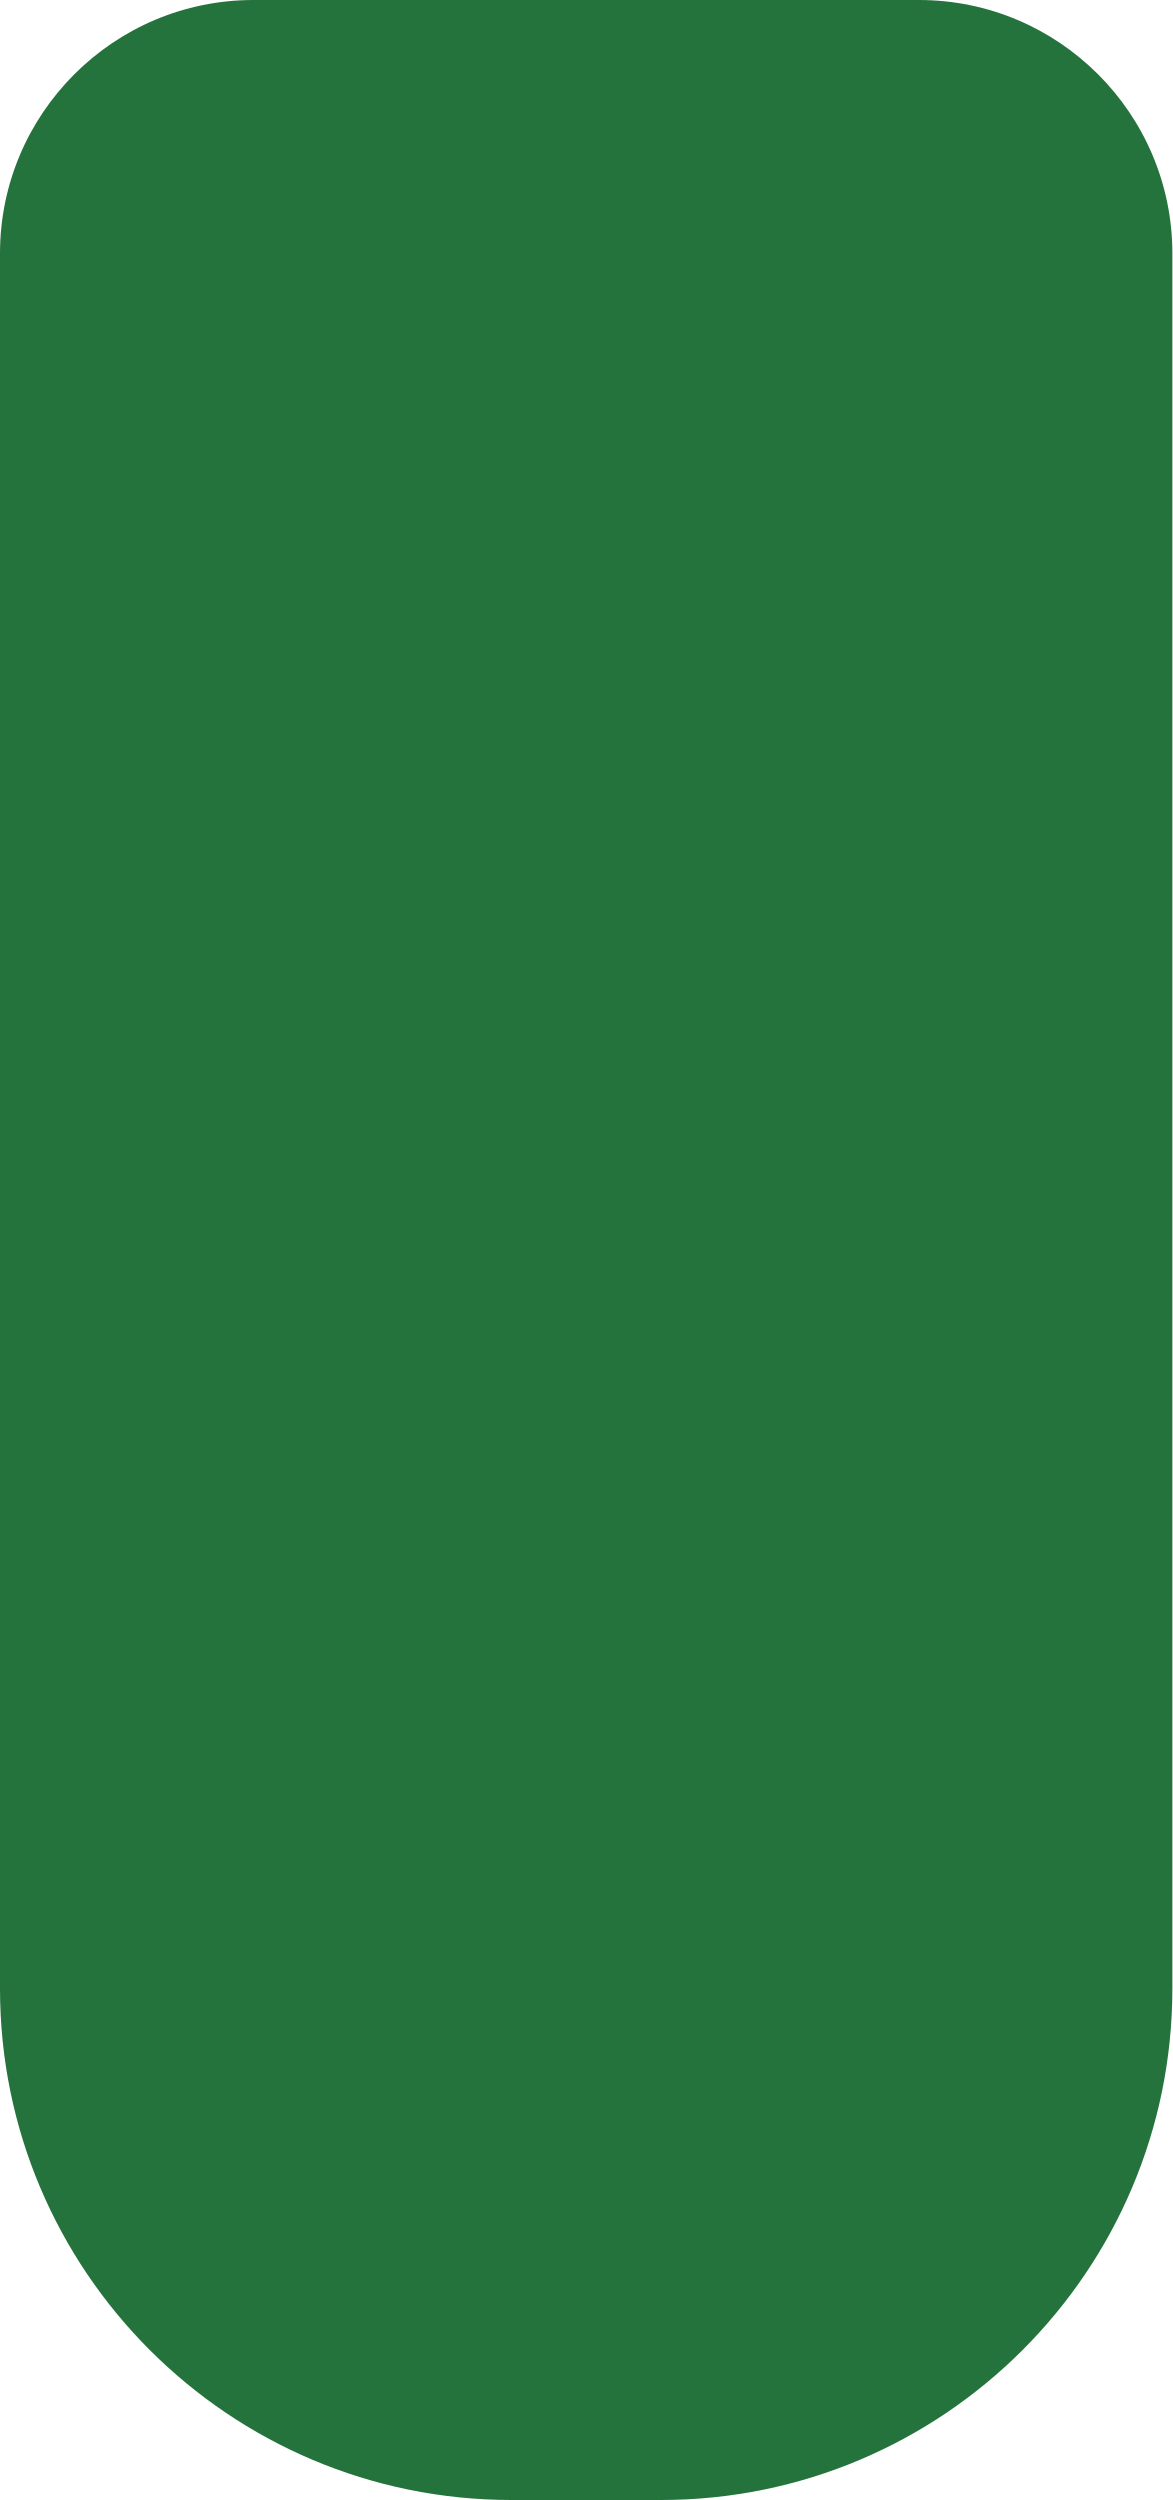
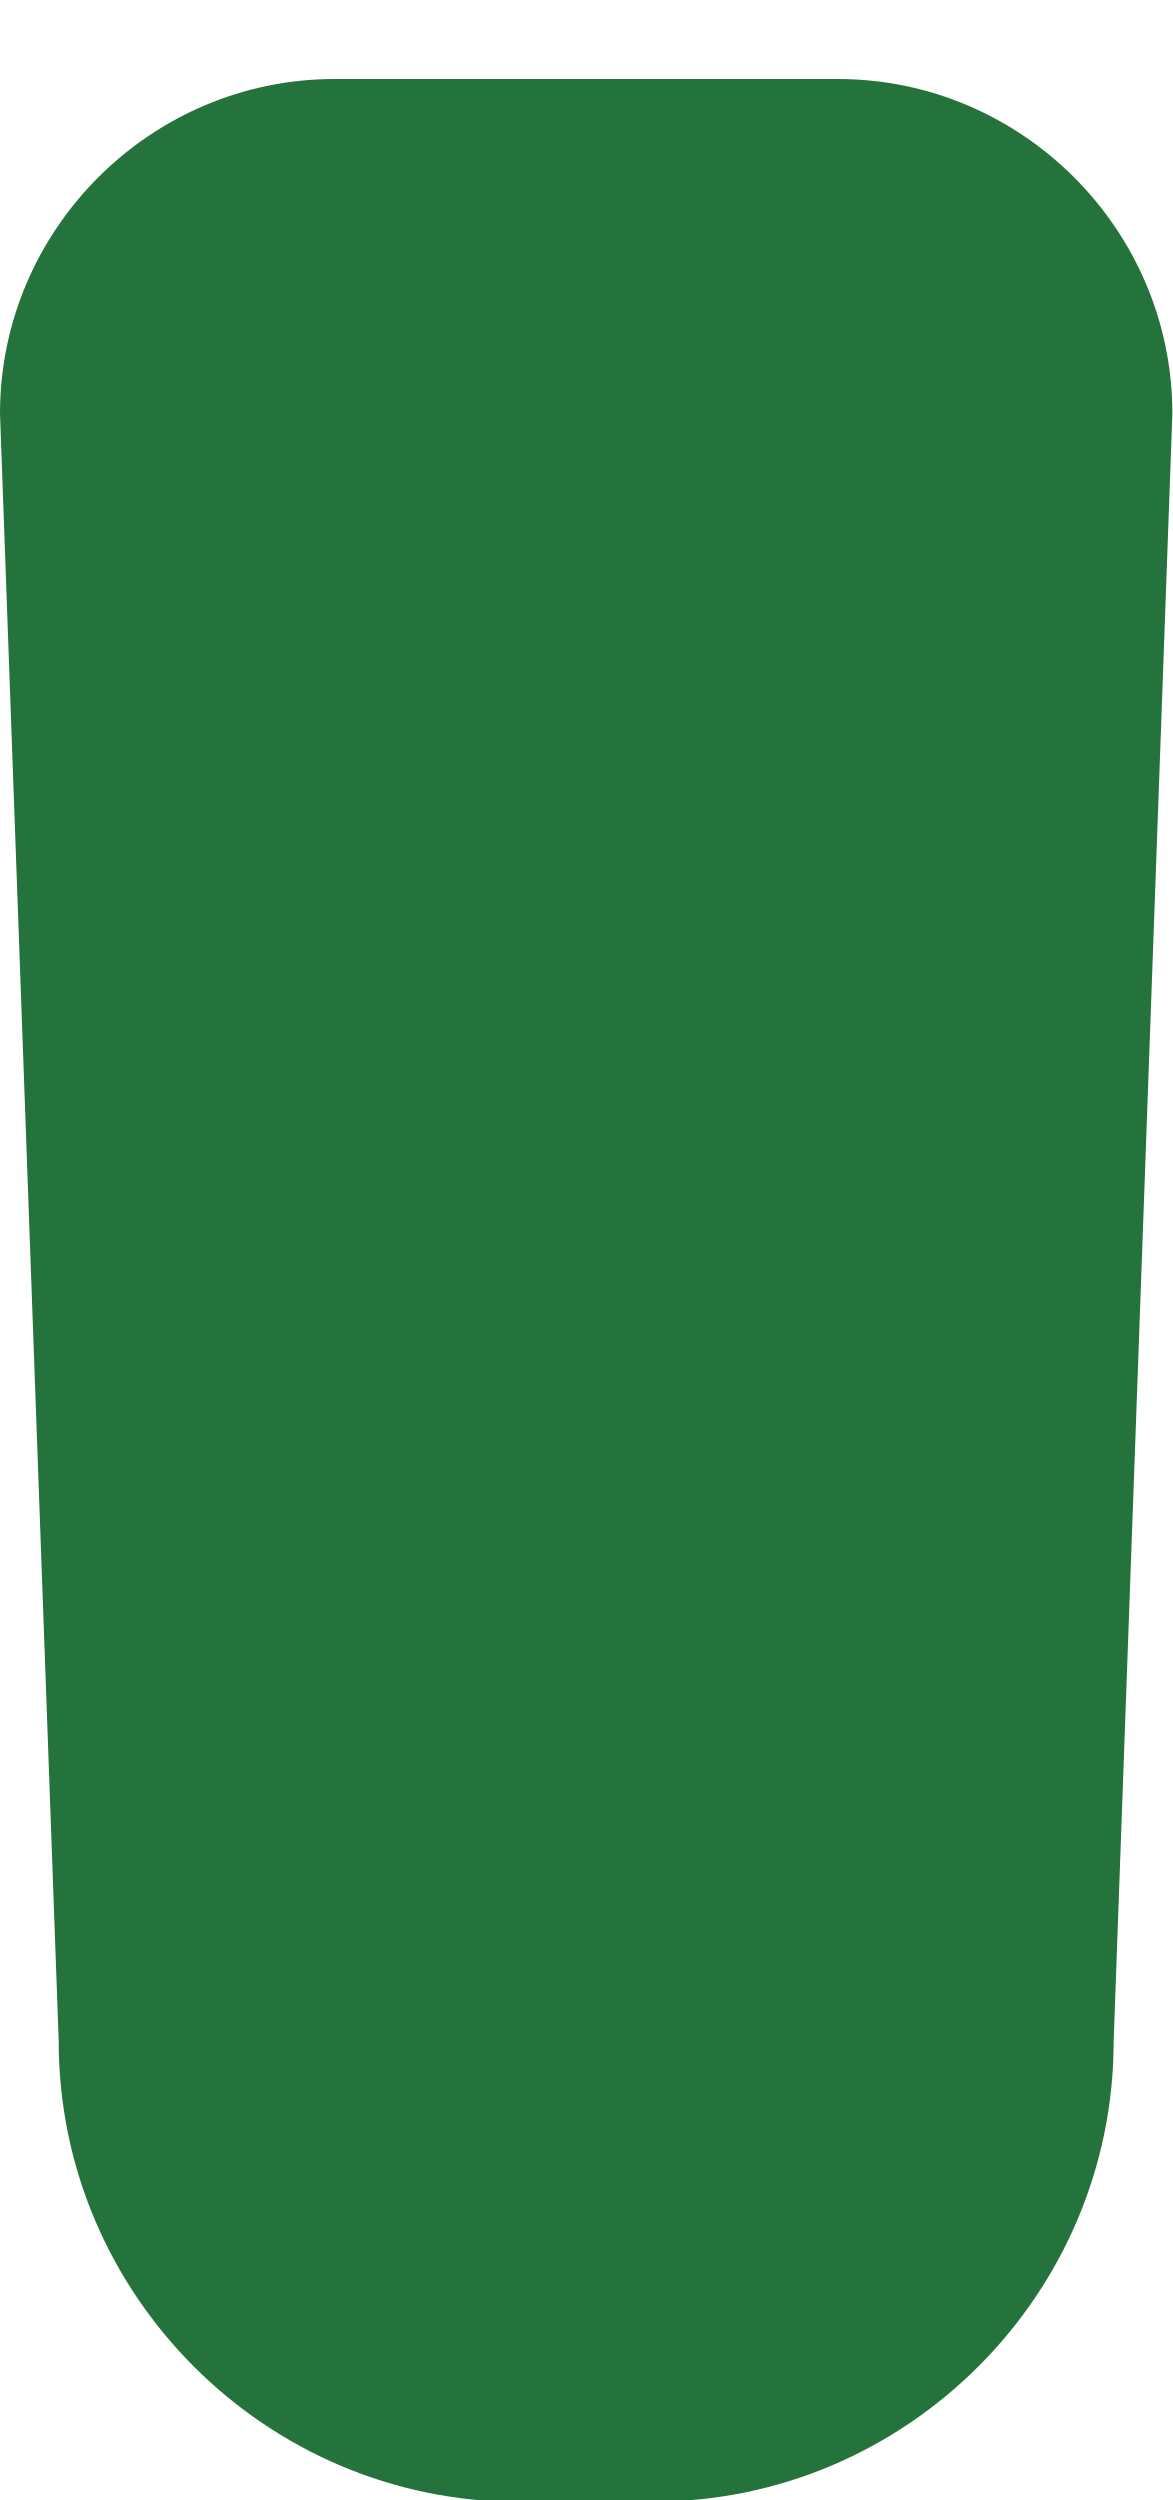
<svg xmlns="http://www.w3.org/2000/svg" id="_图层_1" data-name="图层 1" viewBox="0 0 55.5 118.35">
  <defs>
    <style>
      .cls-1 {
        fill: #24733d;
      }
    </style>
  </defs>
-   <path class="cls-1" d="M12,0h31.5c6.62,0,12,5.38,12,12v82.14c0,13.36-10.85,24.21-24.21,24.21h-7.08c-13.36,0-24.21-10.85-24.21-24.21V12C0,5.38,5.38,0,12,0Z" />
+   <path class="cls-1" d="M30.94,118.44h-6.37c-11.98,0-21.79-9.81-21.79-21.79L0,19.58C0,10.87,7.13,3.74,15.84,3.74h23.82c8.71,0,15.84,7.13,15.84,15.84l-2.78,77.06c0,11.98-9.81,21.79-21.79,21.79Z" />
</svg>
